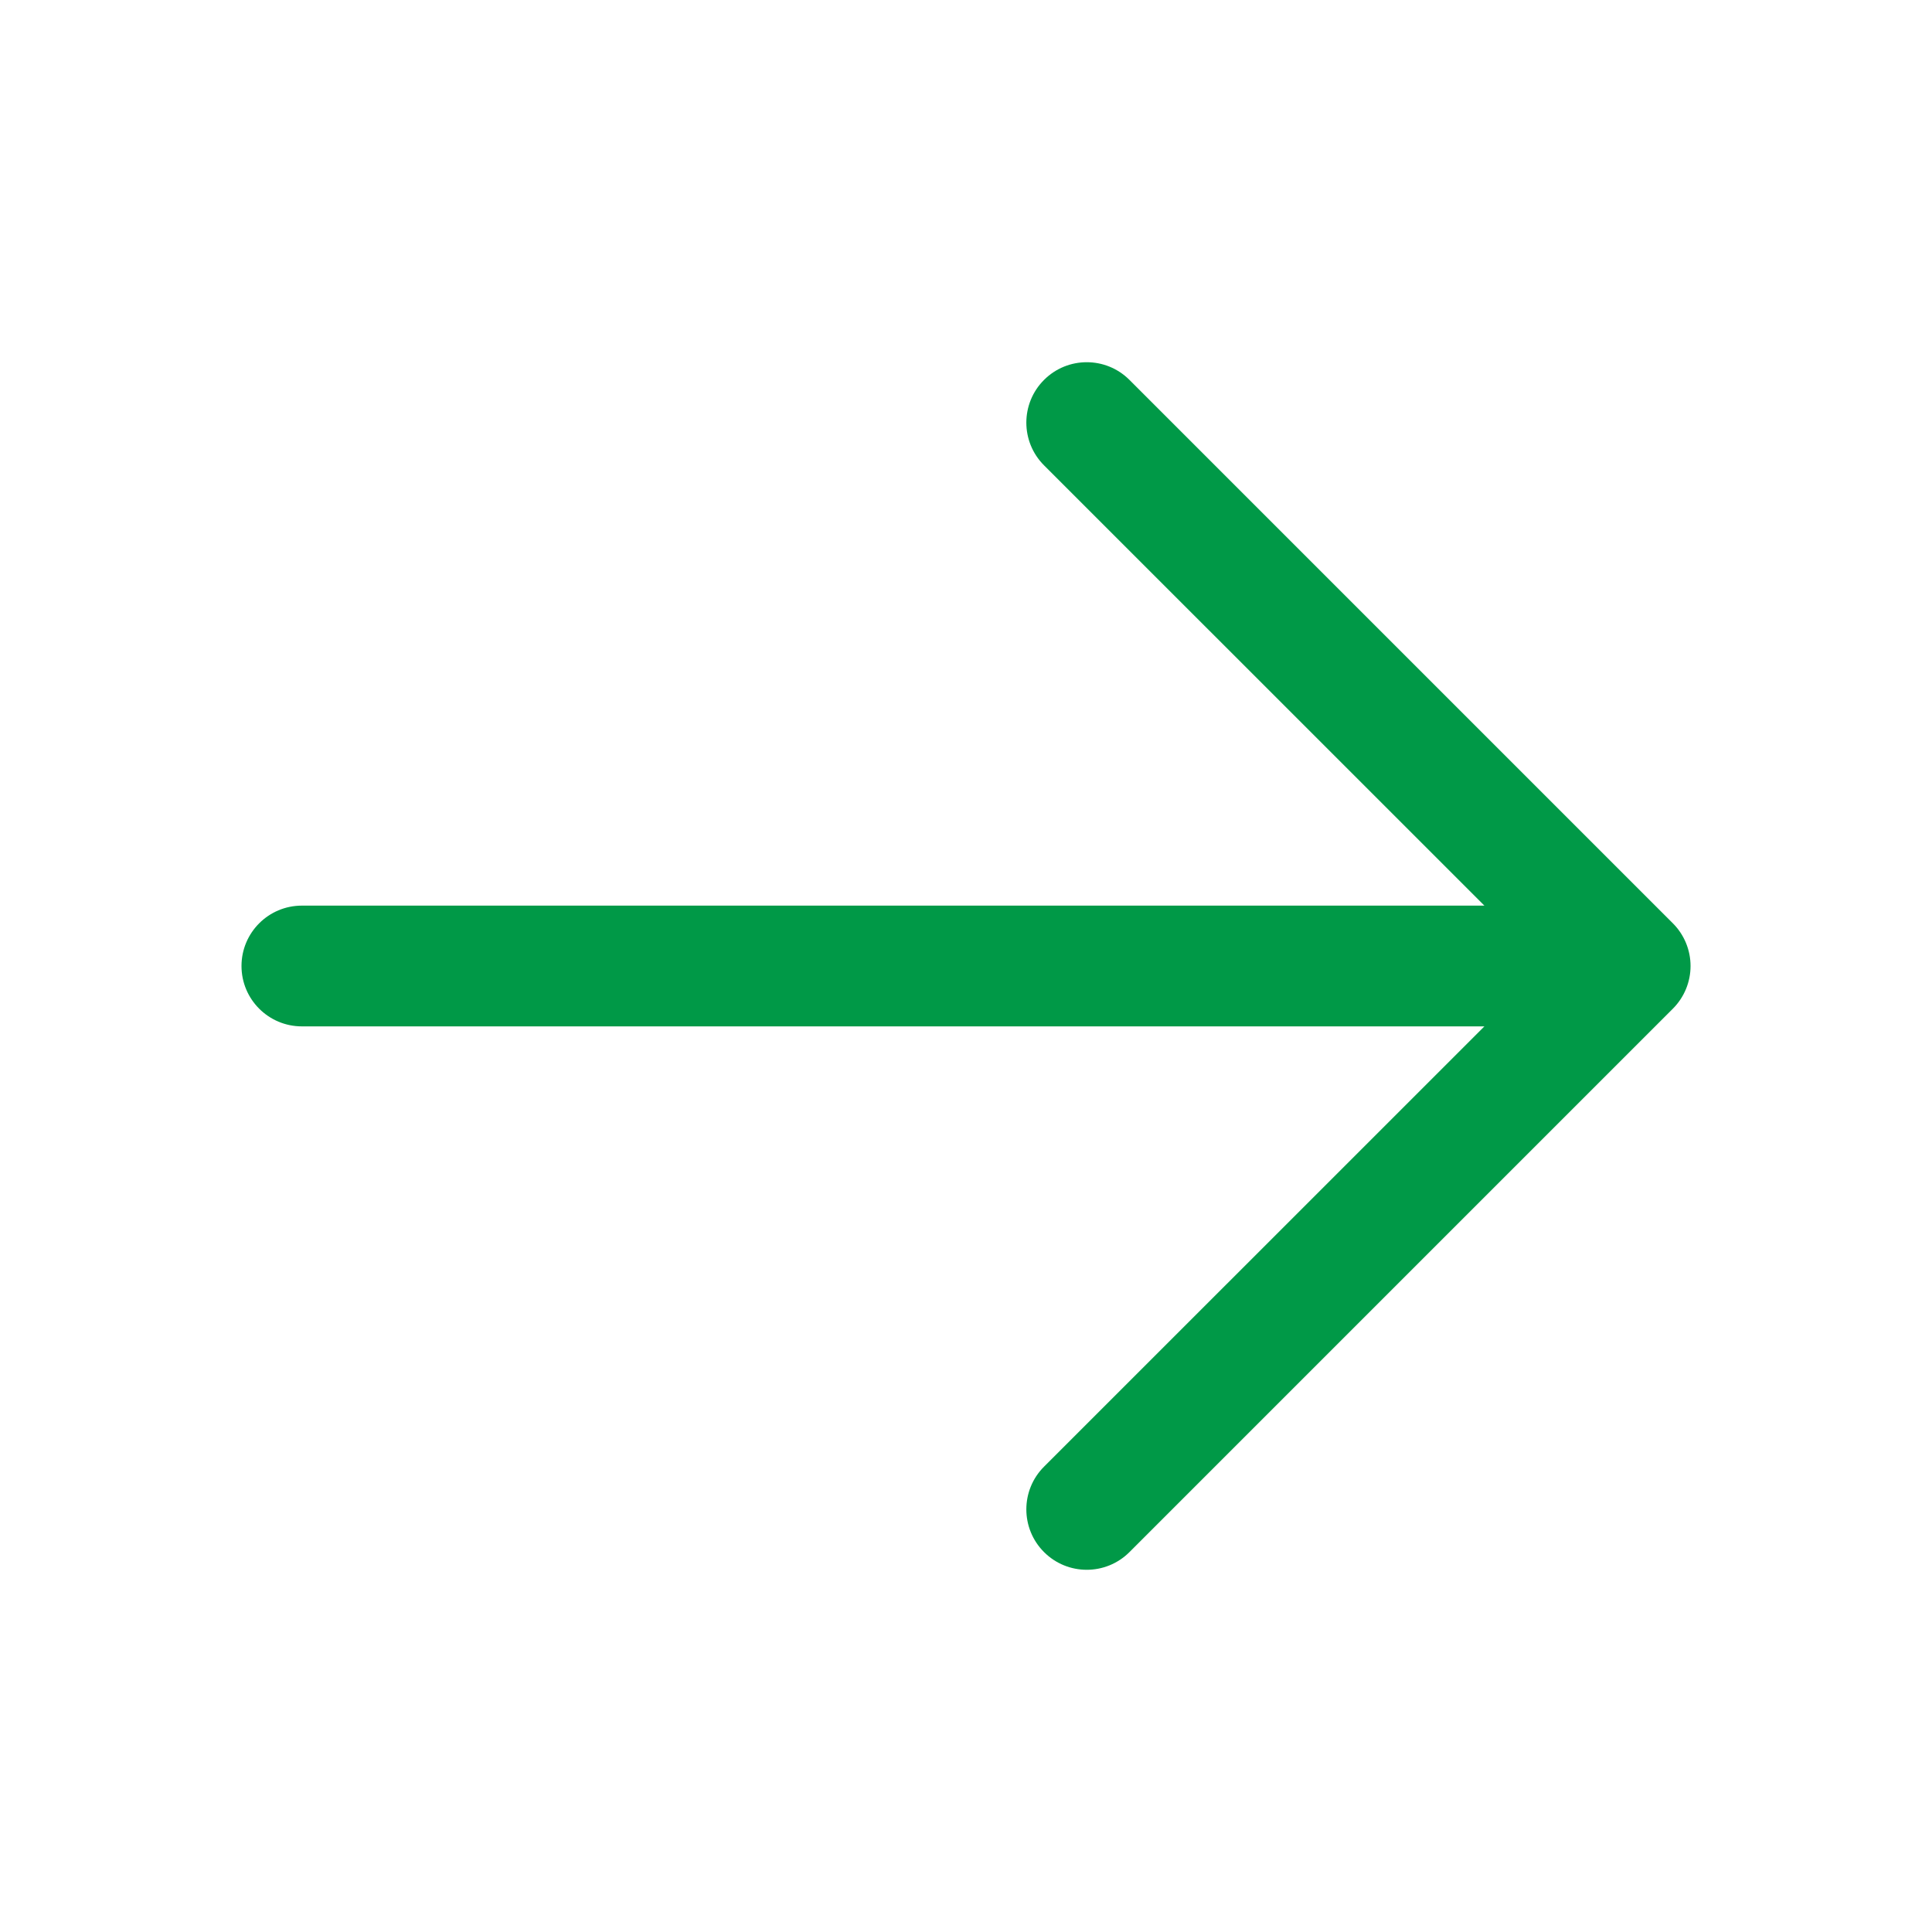
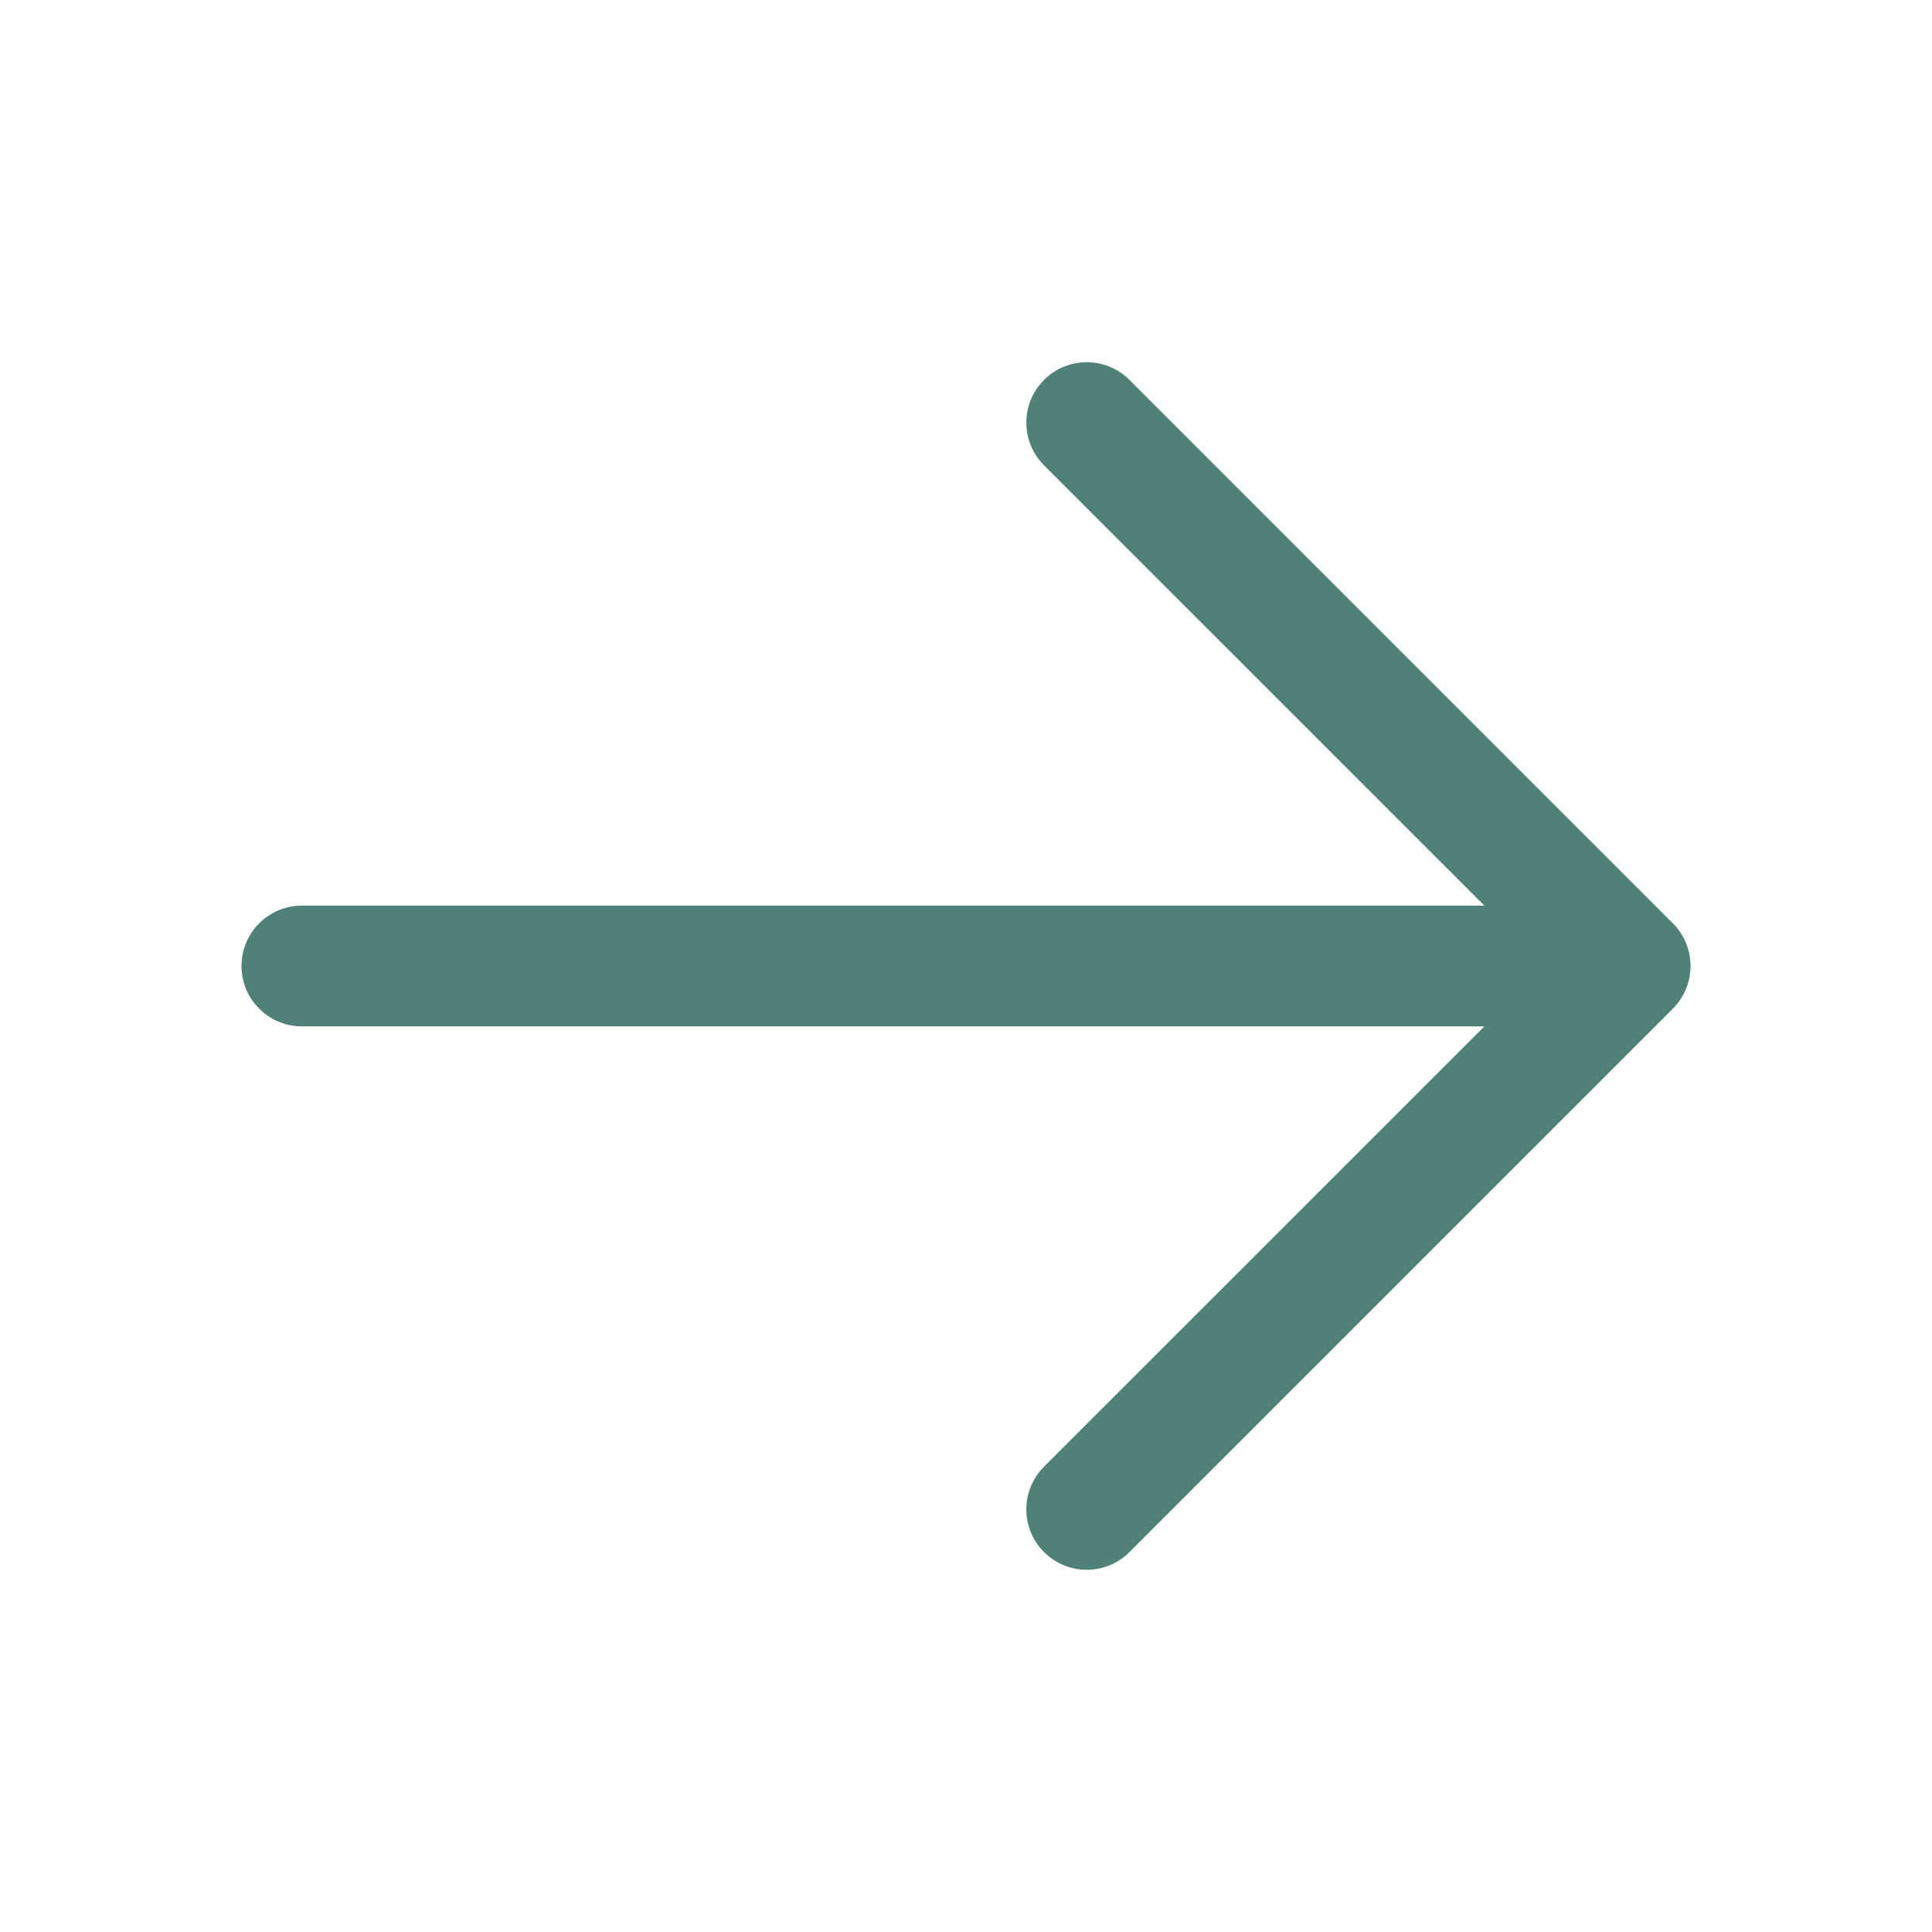
- <svg xmlns="http://www.w3.org/2000/svg" viewBox="0 0 256 256" fill="#009947">
+ <svg xmlns="http://www.w3.org/2000/svg" viewBox="0 0 256 256" fill="#508179">
  <path d="M221.66,133.66l-72,72a8,8,0,0,1-11.32-11.32L196.69,136H40a8,8,0,0,1,0-16H196.69L138.34,61.66a8,8,0,0,1,11.32-11.32l72,72A8,8,0,0,1,221.66,133.66Z" />
</svg>
